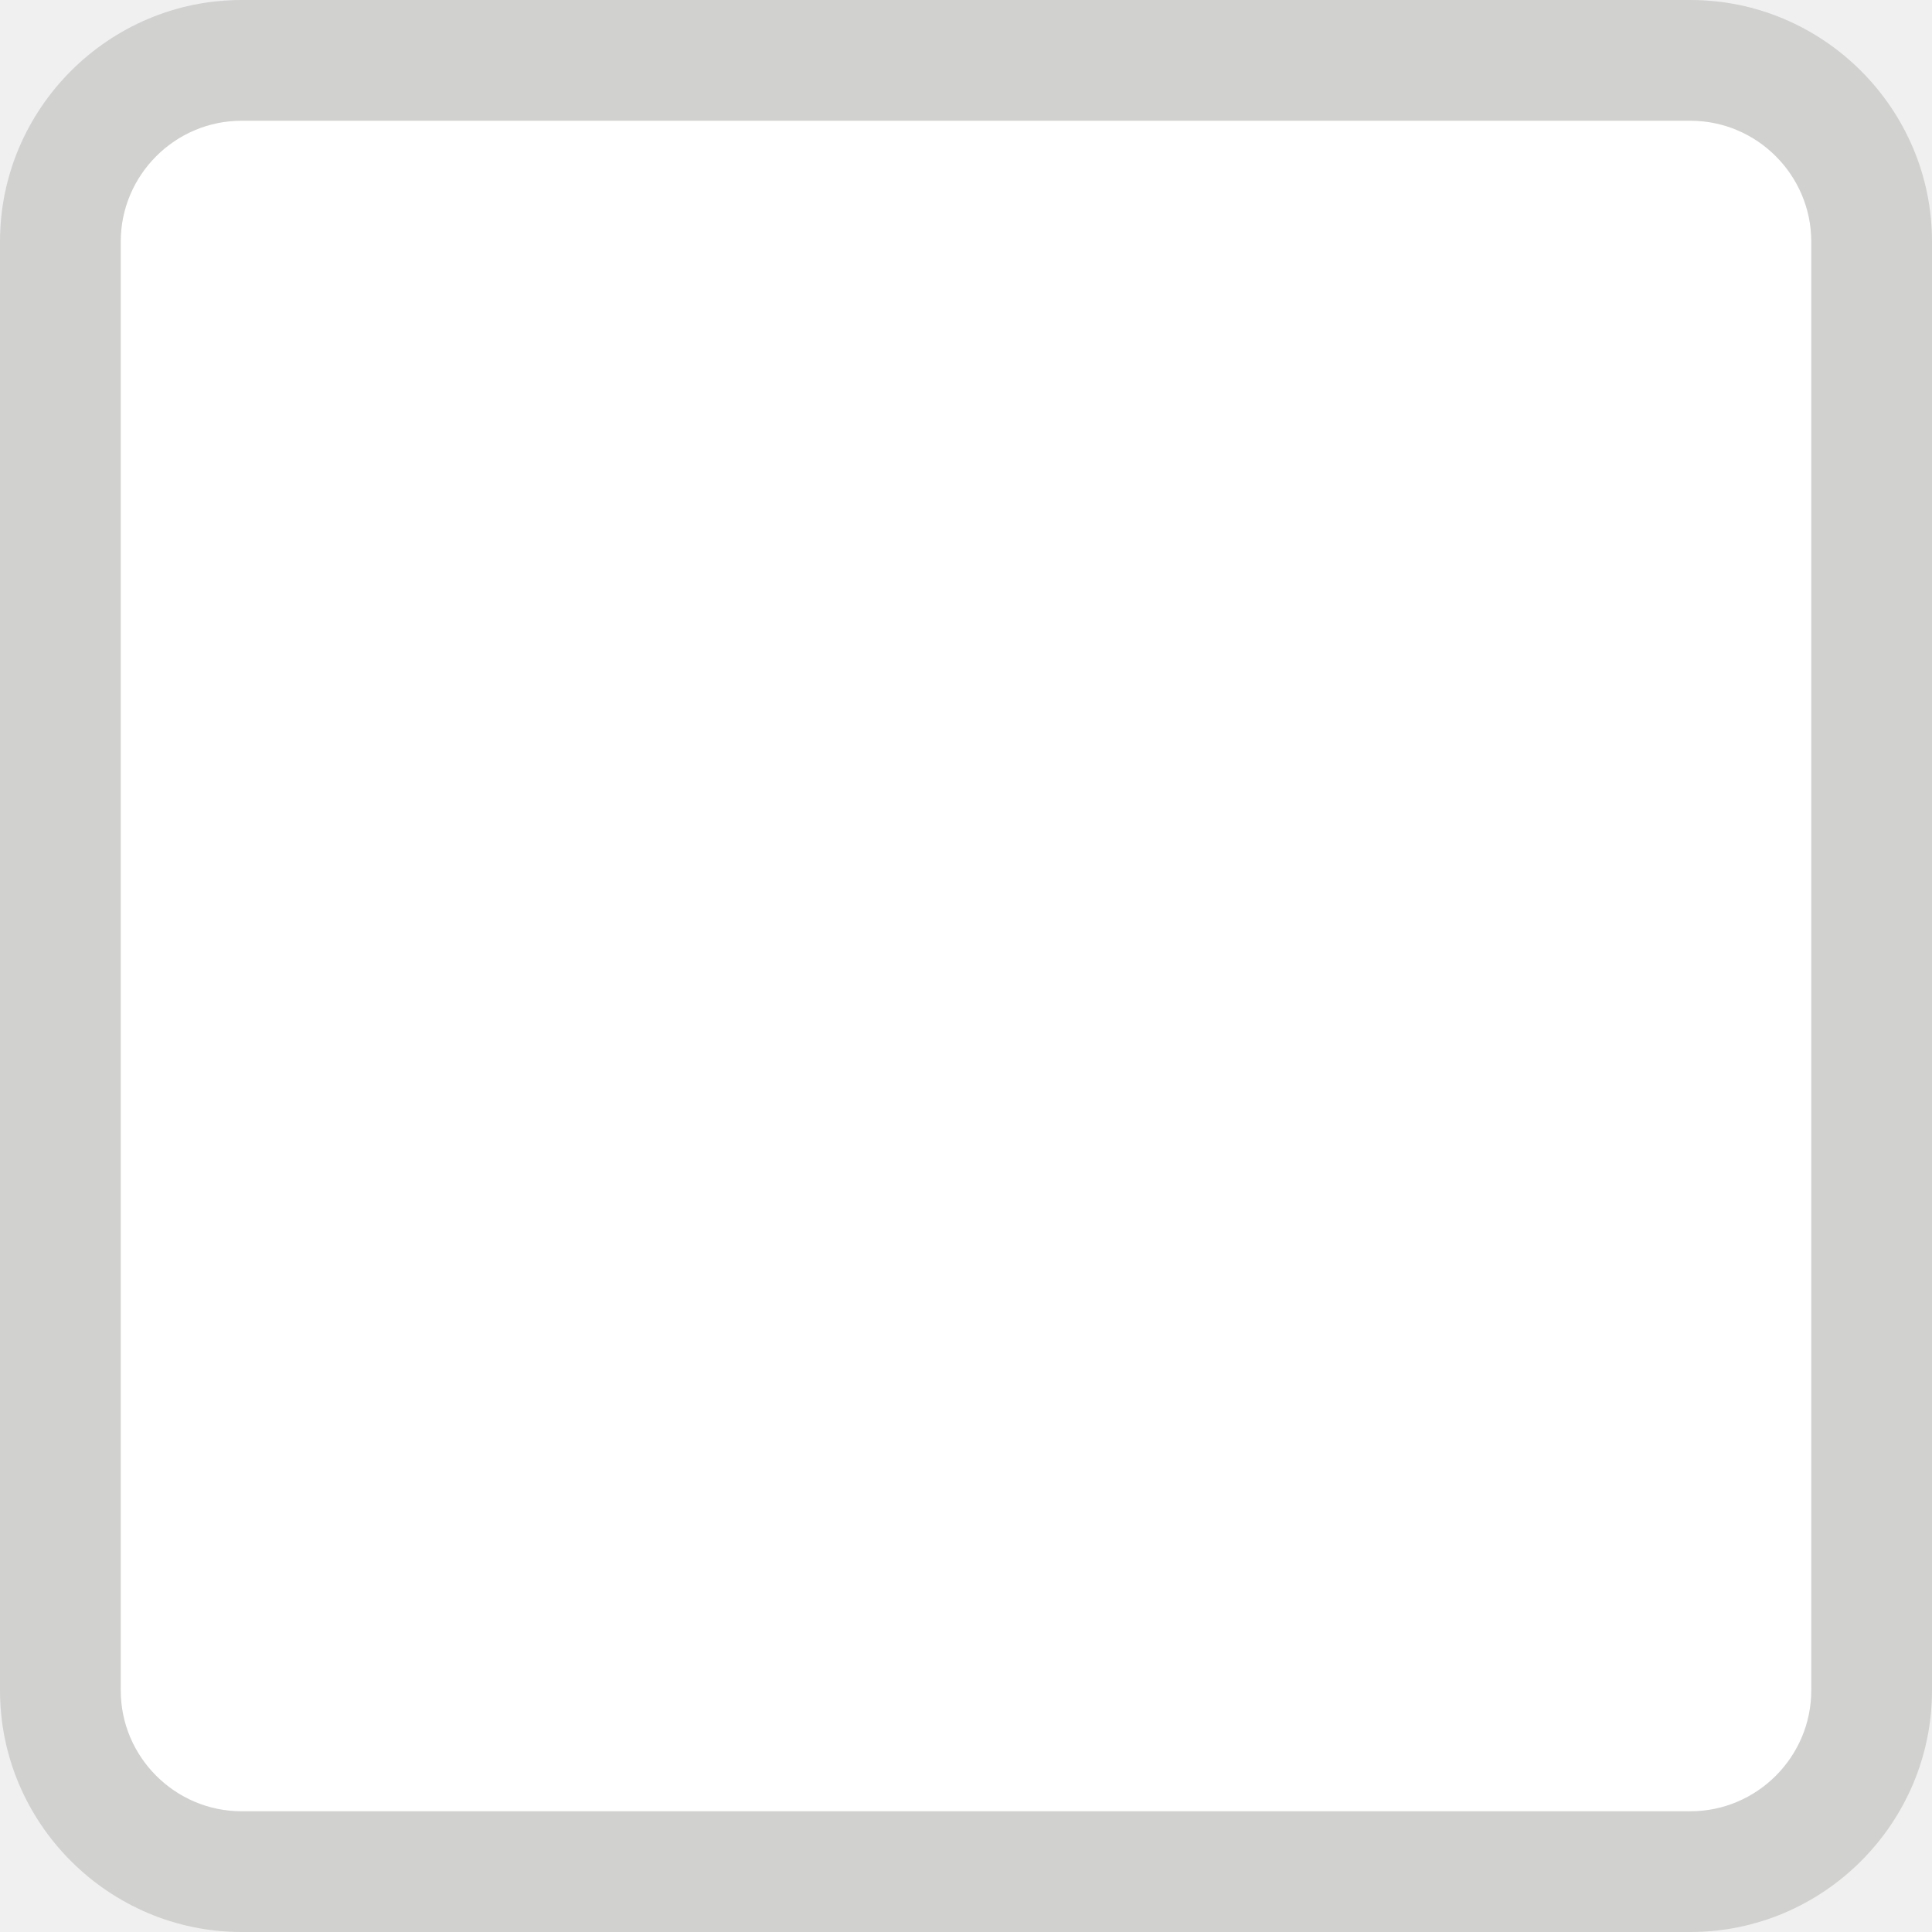
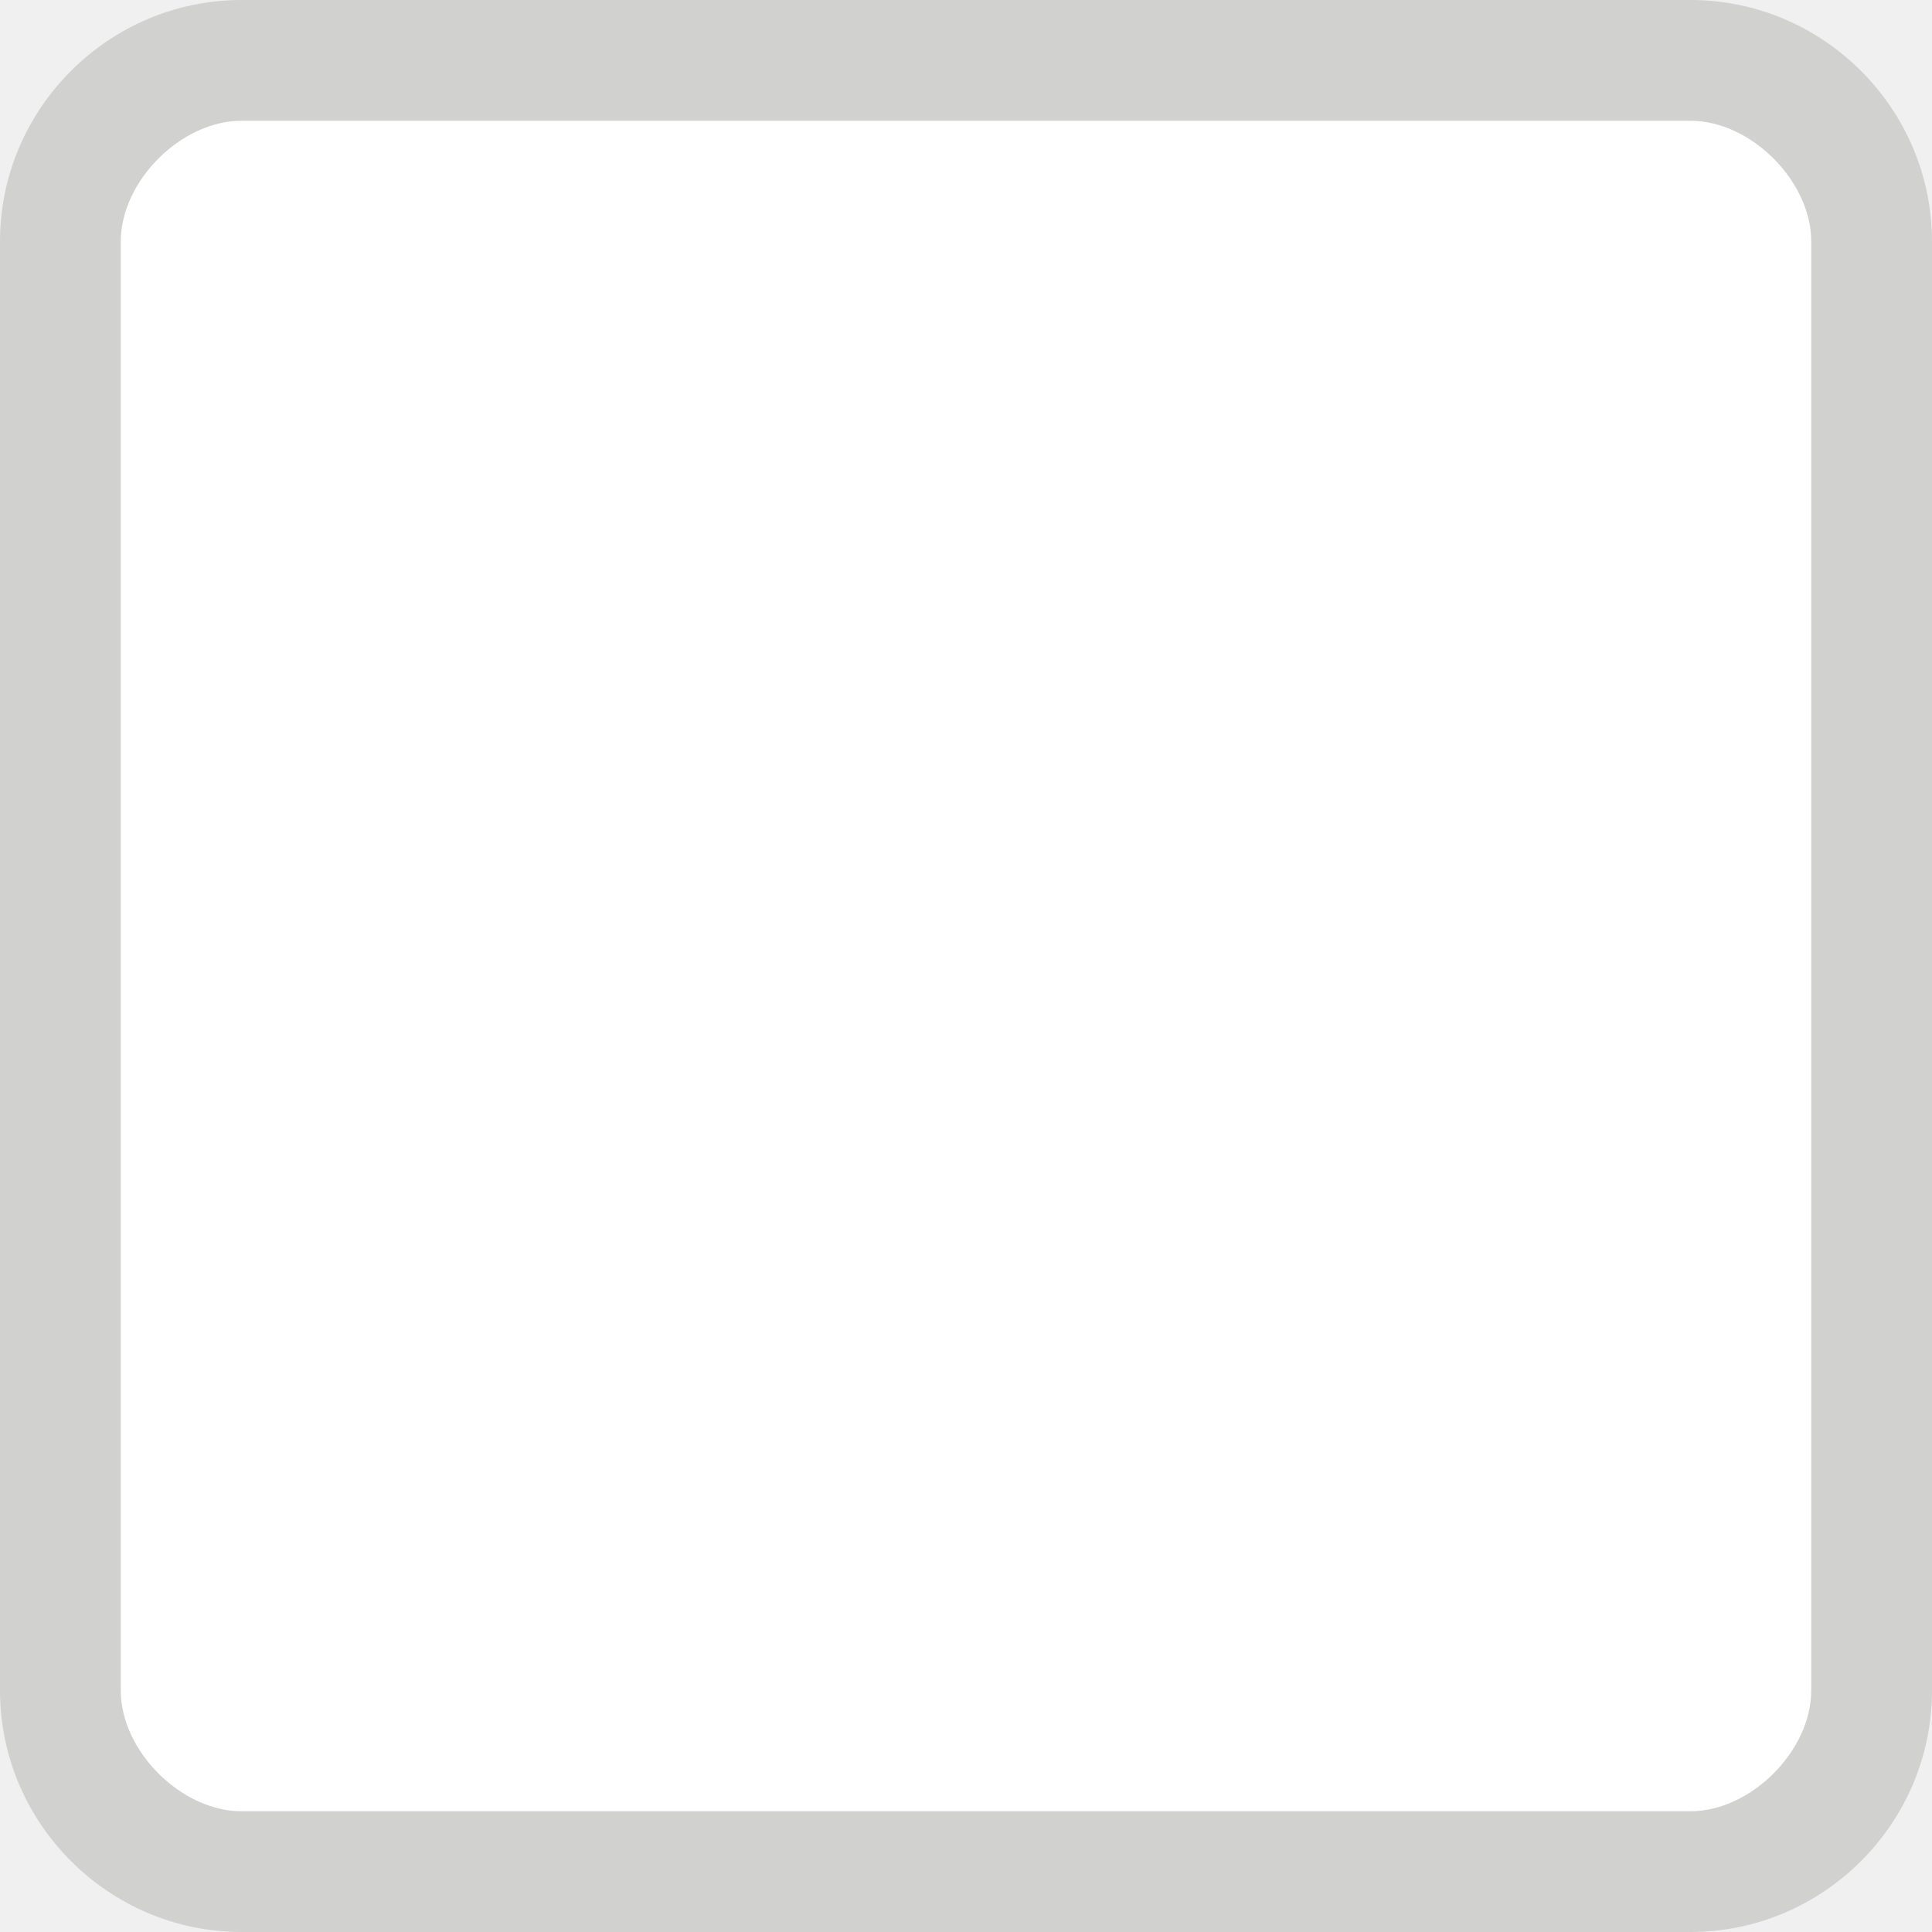
- <svg xmlns="http://www.w3.org/2000/svg" version="1.1" id="Layer_1" x="0px" y="0px" viewBox="0 0 16 16" enable-background="new 0 0 16 16" xml:space="preserve">
+ <svg xmlns="http://www.w3.org/2000/svg" version="1.1" id="Layer_1" x="0px" y="0px" width="16px" height="16px" viewBox="-631 393 16 16" style="enable-background:new -631 393 16 16;" xml:space="preserve">
+   <style type="text/css">
+ 	.st0{fill:#FFFFFF;}
+ 	.st1{fill:#D1D1D0;}
+ </style>
  <g>
-     <path fill-rule="evenodd" clip-rule="evenodd" fill="#FFFFFF" d="M2,15.5c-0.83,0-1.5-0.67-1.5-1.5V2c0-0.83,0.67-1.5,1.5-1.5h12   c0.83,0,1.5,0.67,1.5,1.5v12c0,0.83-0.67,1.5-1.5,1.5H2z" />
-     <path fill="#D1D1D0" d="M14,1c0.55,0,1,0.45,1,1v12c0,0.55-0.45,1-1,1H2c-0.55,0-1-0.45-1-1V2c0-0.55,0.45-1,1-1H14 M14,0H2   C0.9,0,0,0.9,0,2v12c0,1.1,0.9,2,2,2h12c1.1,0,2-0.9,2-2V2C16,0.9,15.1,0,14,0L14,0z" />
+     <path class="st0" d="M-629,408.5c-0.8,0-1.5-0.7-1.5-1.5v-12c0-0.8,0.7-1.5,1.5-1.5h12c0.8,0,1.5,0.7,1.5,1.5v12   c0,0.8-0.7,1.5-1.5,1.5H-629z" />
+     <path class="st1" d="M-617,394c0.5,0,1,0.5,1,1v12c0,0.5-0.5,1-1,1h-12c-0.5,0-1-0.5-1-1v-12c0-0.5,0.5-1,1-1H-617 M-617,393h-12   c-1.1,0-2,0.9-2,2v12c0,1.1,0.9,2,2,2h12c1.1,0,2-0.9,2-2v-12C-615,393.9-615.9,393-617,393L-617,393z" />
  </g>
</svg>
